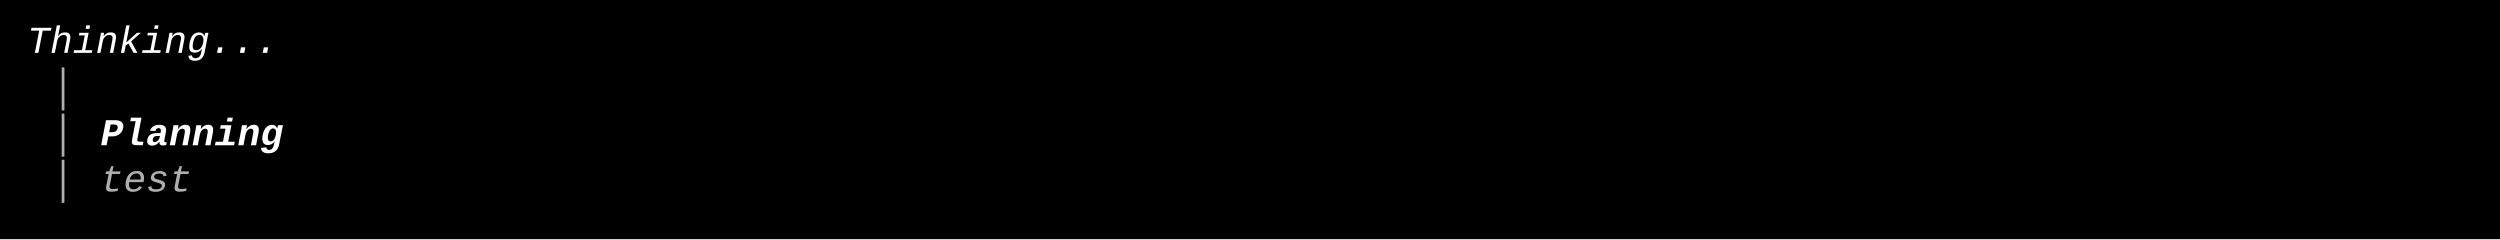
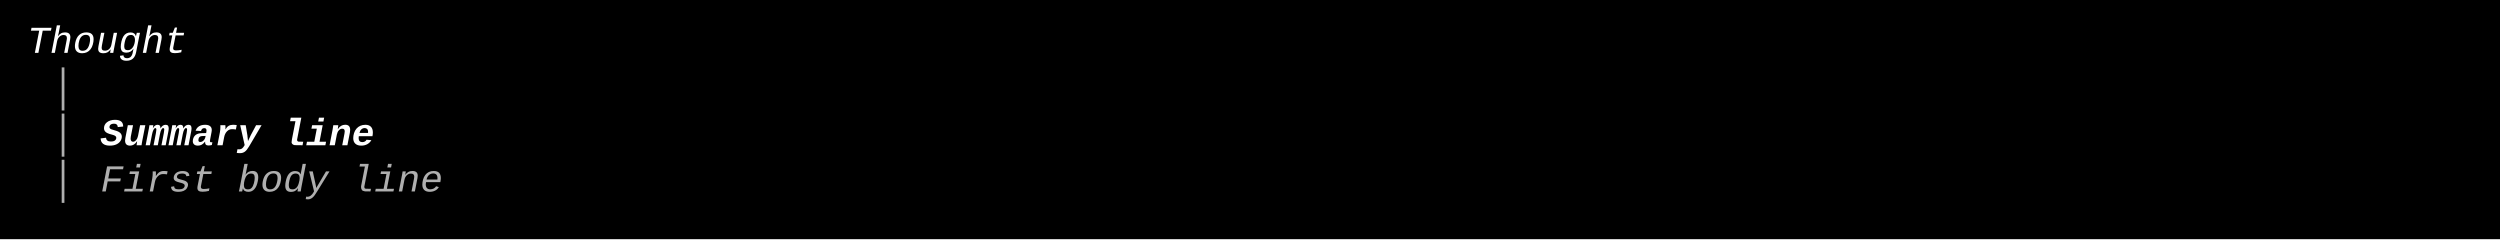
<svg xmlns="http://www.w3.org/2000/svg" width="920" height="88" viewBox="0 0 920 88">
  <style>
    text { font-family: Consolas, "Courier New", monospace; font-size: 14px; dominant-baseline: text-before-edge; white-space: pre; }
  </style>
  <rect width="920" height="88" fill="#000000" />
  <g transform="translate(10, 10)">
-     <text x="0" y="2" fill="#ffffff" textLength="117" lengthAdjust="spacingAndGlyphs" font-style="italic"> Thinking... </text>
+     <text x="0" y="2" fill="#ffffff" textLength="81" lengthAdjust="spacingAndGlyphs" font-style="italic"> Thought </text>
    <text x="9" y="19" fill="#afafaf" textLength="9" lengthAdjust="spacingAndGlyphs">│</text>
    <text x="9" y="36" fill="#afafaf" textLength="9" lengthAdjust="spacingAndGlyphs">│</text>
-     <text x="27" y="36" fill="#ffffff" textLength="72" lengthAdjust="spacingAndGlyphs" font-weight="bold" font-style="italic">Planning</text>
+     <text x="27" y="36" fill="#ffffff" textLength="108" lengthAdjust="spacingAndGlyphs" font-weight="bold" font-style="italic">Summary line</text>
    <text x="9" y="53" fill="#afafaf" textLength="9" lengthAdjust="spacingAndGlyphs">│</text>
-     <text x="27" y="53" fill="#afafaf" textLength="36" lengthAdjust="spacingAndGlyphs" font-style="italic">test</text>
+     <text x="27" y="53" fill="#afafaf" textLength="135" lengthAdjust="spacingAndGlyphs" font-style="italic">First body line</text>
  </g>
</svg>
